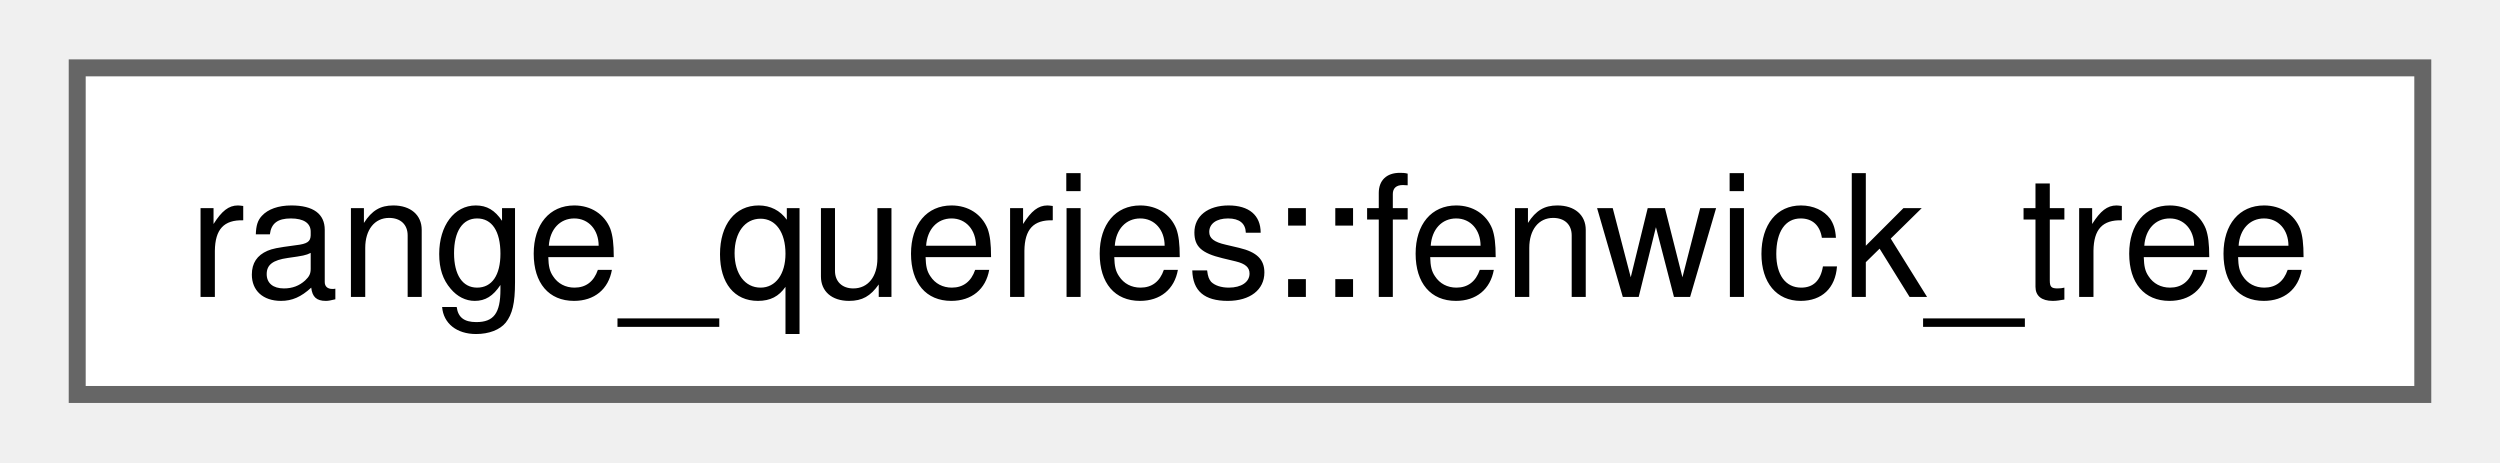
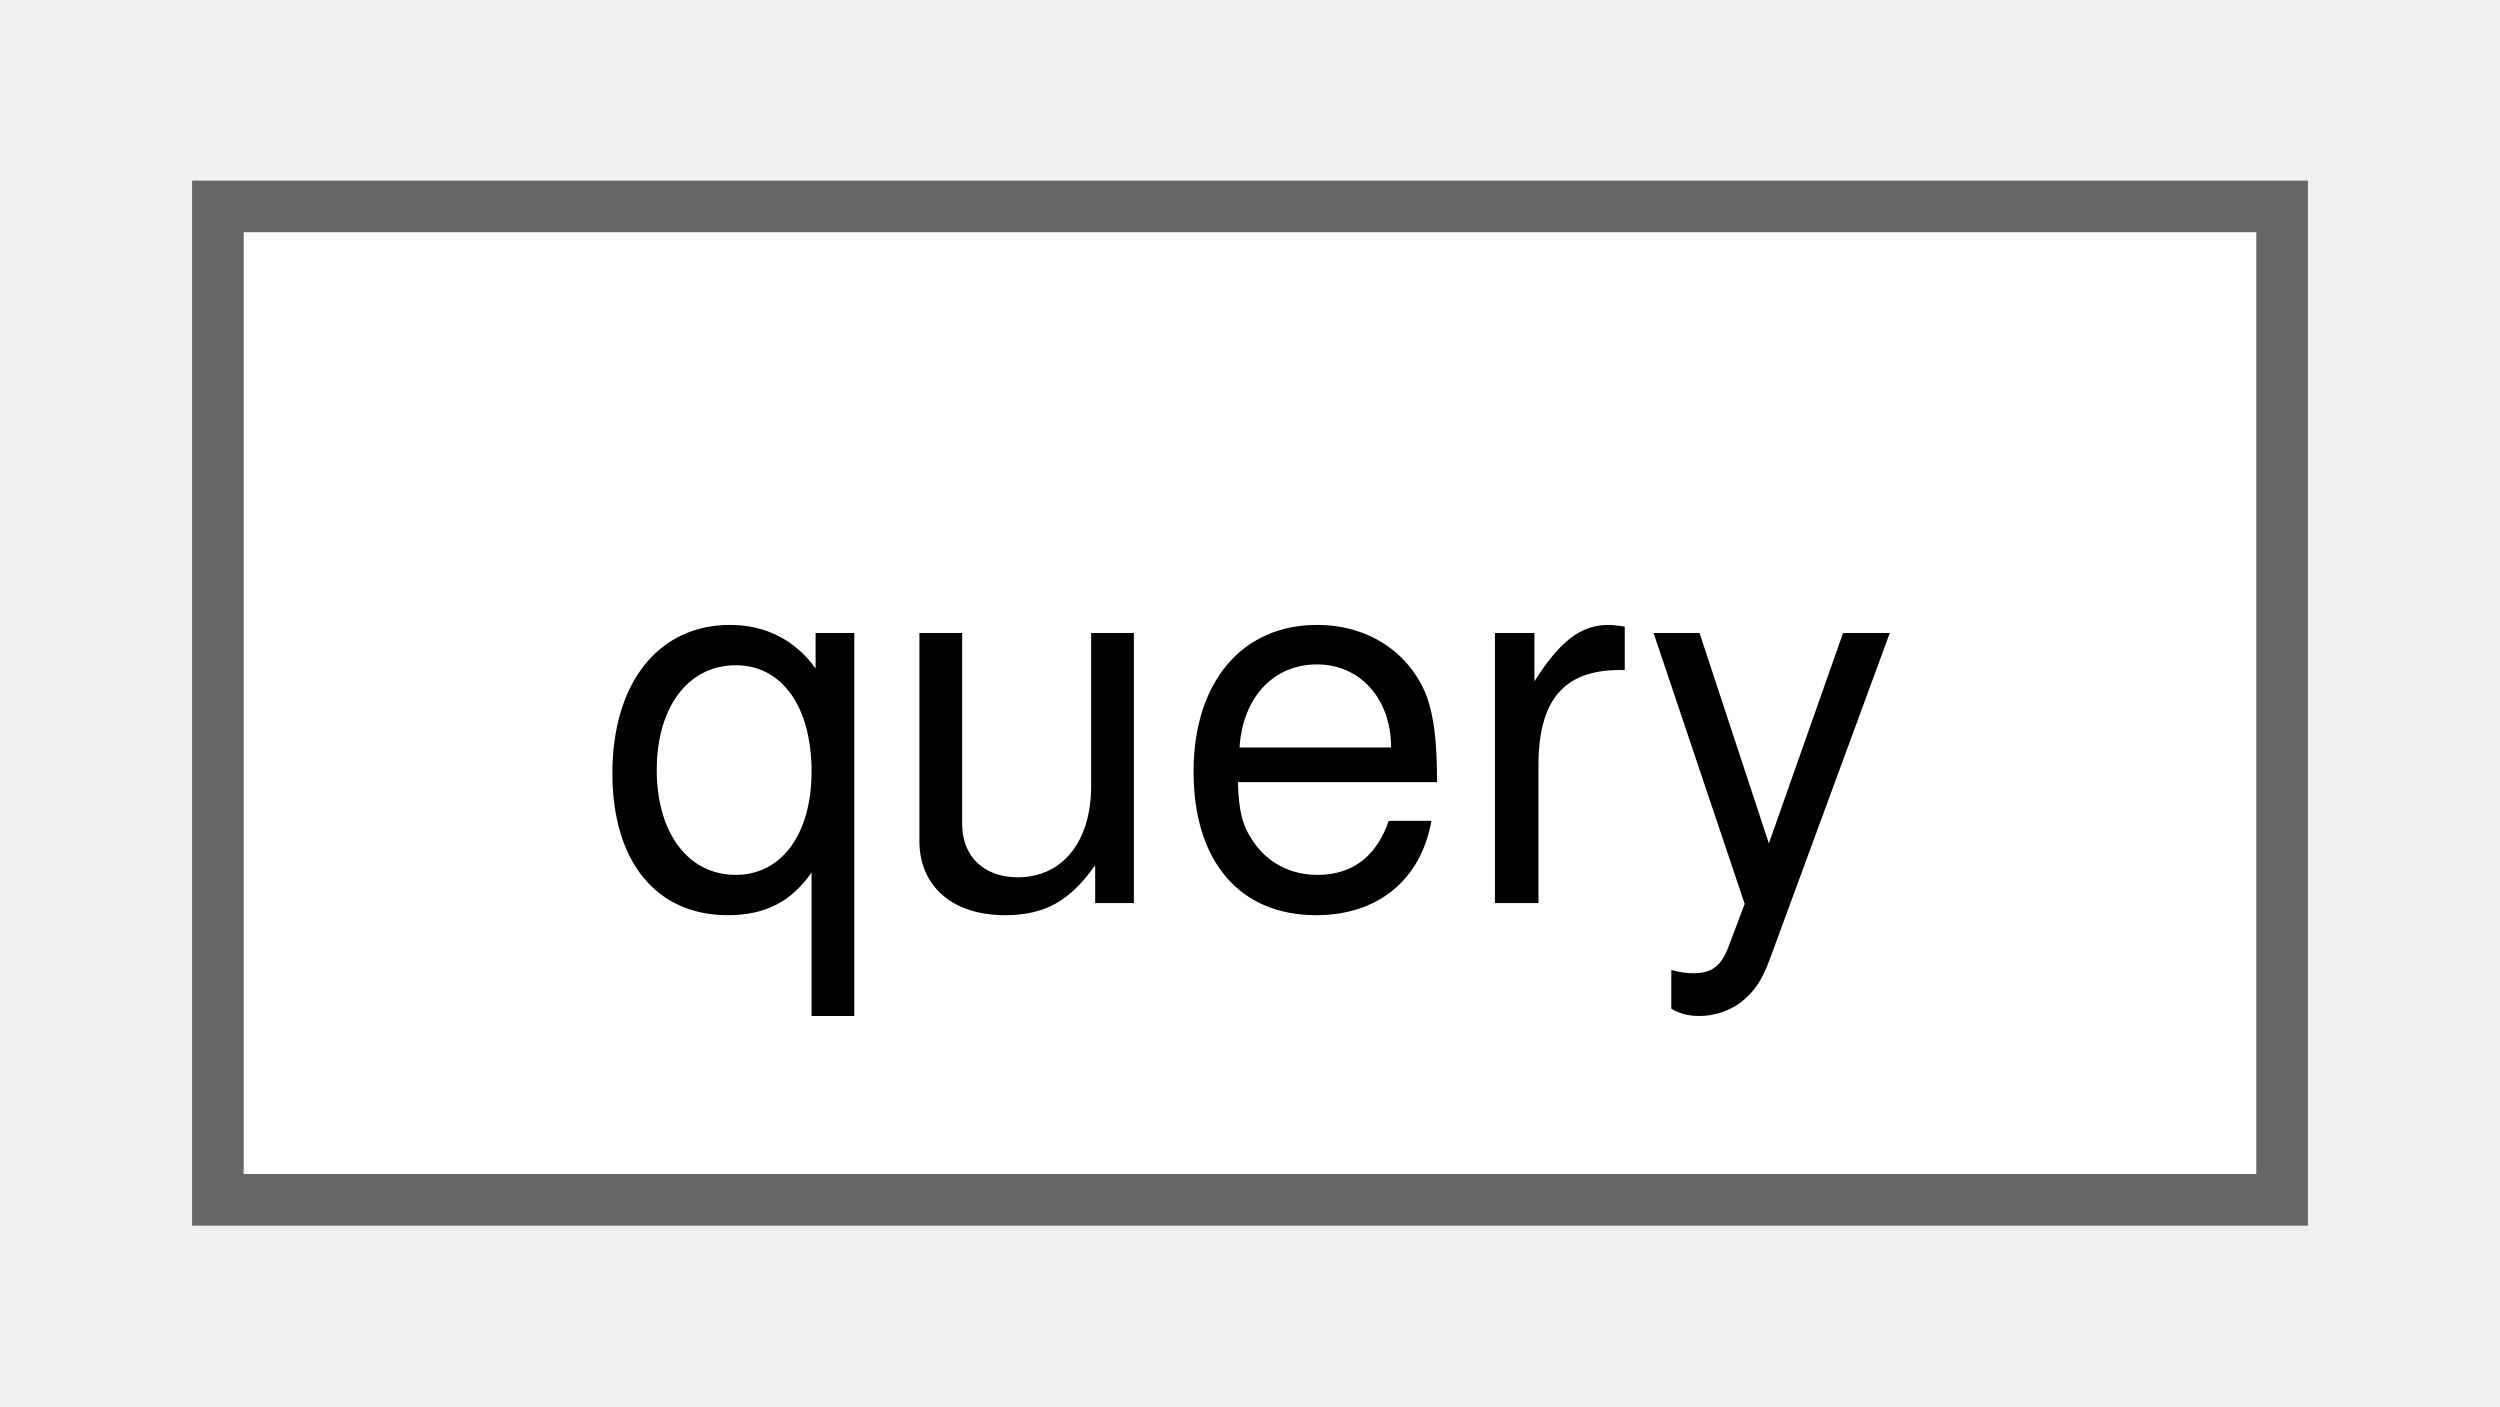
- <svg xmlns="http://www.w3.org/2000/svg" xmlns:xlink="http://www.w3.org/1999/xlink" width="146pt" height="27pt" viewBox="0.00 0.00 146.25 27.25">
+ <svg xmlns="http://www.w3.org/2000/svg" xmlns:xlink="http://www.w3.org/1999/xlink" width="48pt" height="27pt" viewBox="0.00 0.00 48.00 27.25">
  <g id="graph0" class="graph" transform="scale(1 1) rotate(0) translate(4 23.25)">
    <g id="Node000000" class="node">
      <g id="a_Node000000">
-         <a xlink:href="de/d0d/classrange__queries_1_1fenwick__tree.html" target="_top" xlink:title="The class that initializes the Fenwick Tree.">
-           <polygon fill="white" stroke="#666666" points="138.25,-19.25 0,-19.25 0,0 138.25,0 138.25,-19.25" />
-           <text text-anchor="middle" x="69.12" y="-5.75" font-family="Helvetica,sans-Serif" font-size="10.00">range_queries::fenwick_tree</text>
+         <a xlink:href="dd/d1b/structquery.html" target="_top" xlink:title=" ">
+           <polygon fill="white" stroke="#666666" points="40,-19.25 0,-19.25 0,0 40,0 40,-19.25" />
+           <text text-anchor="middle" x="20" y="-5.75" font-family="Helvetica,sans-Serif" font-size="10.00">query</text>
        </a>
      </g>
    </g>
  </g>
</svg>
